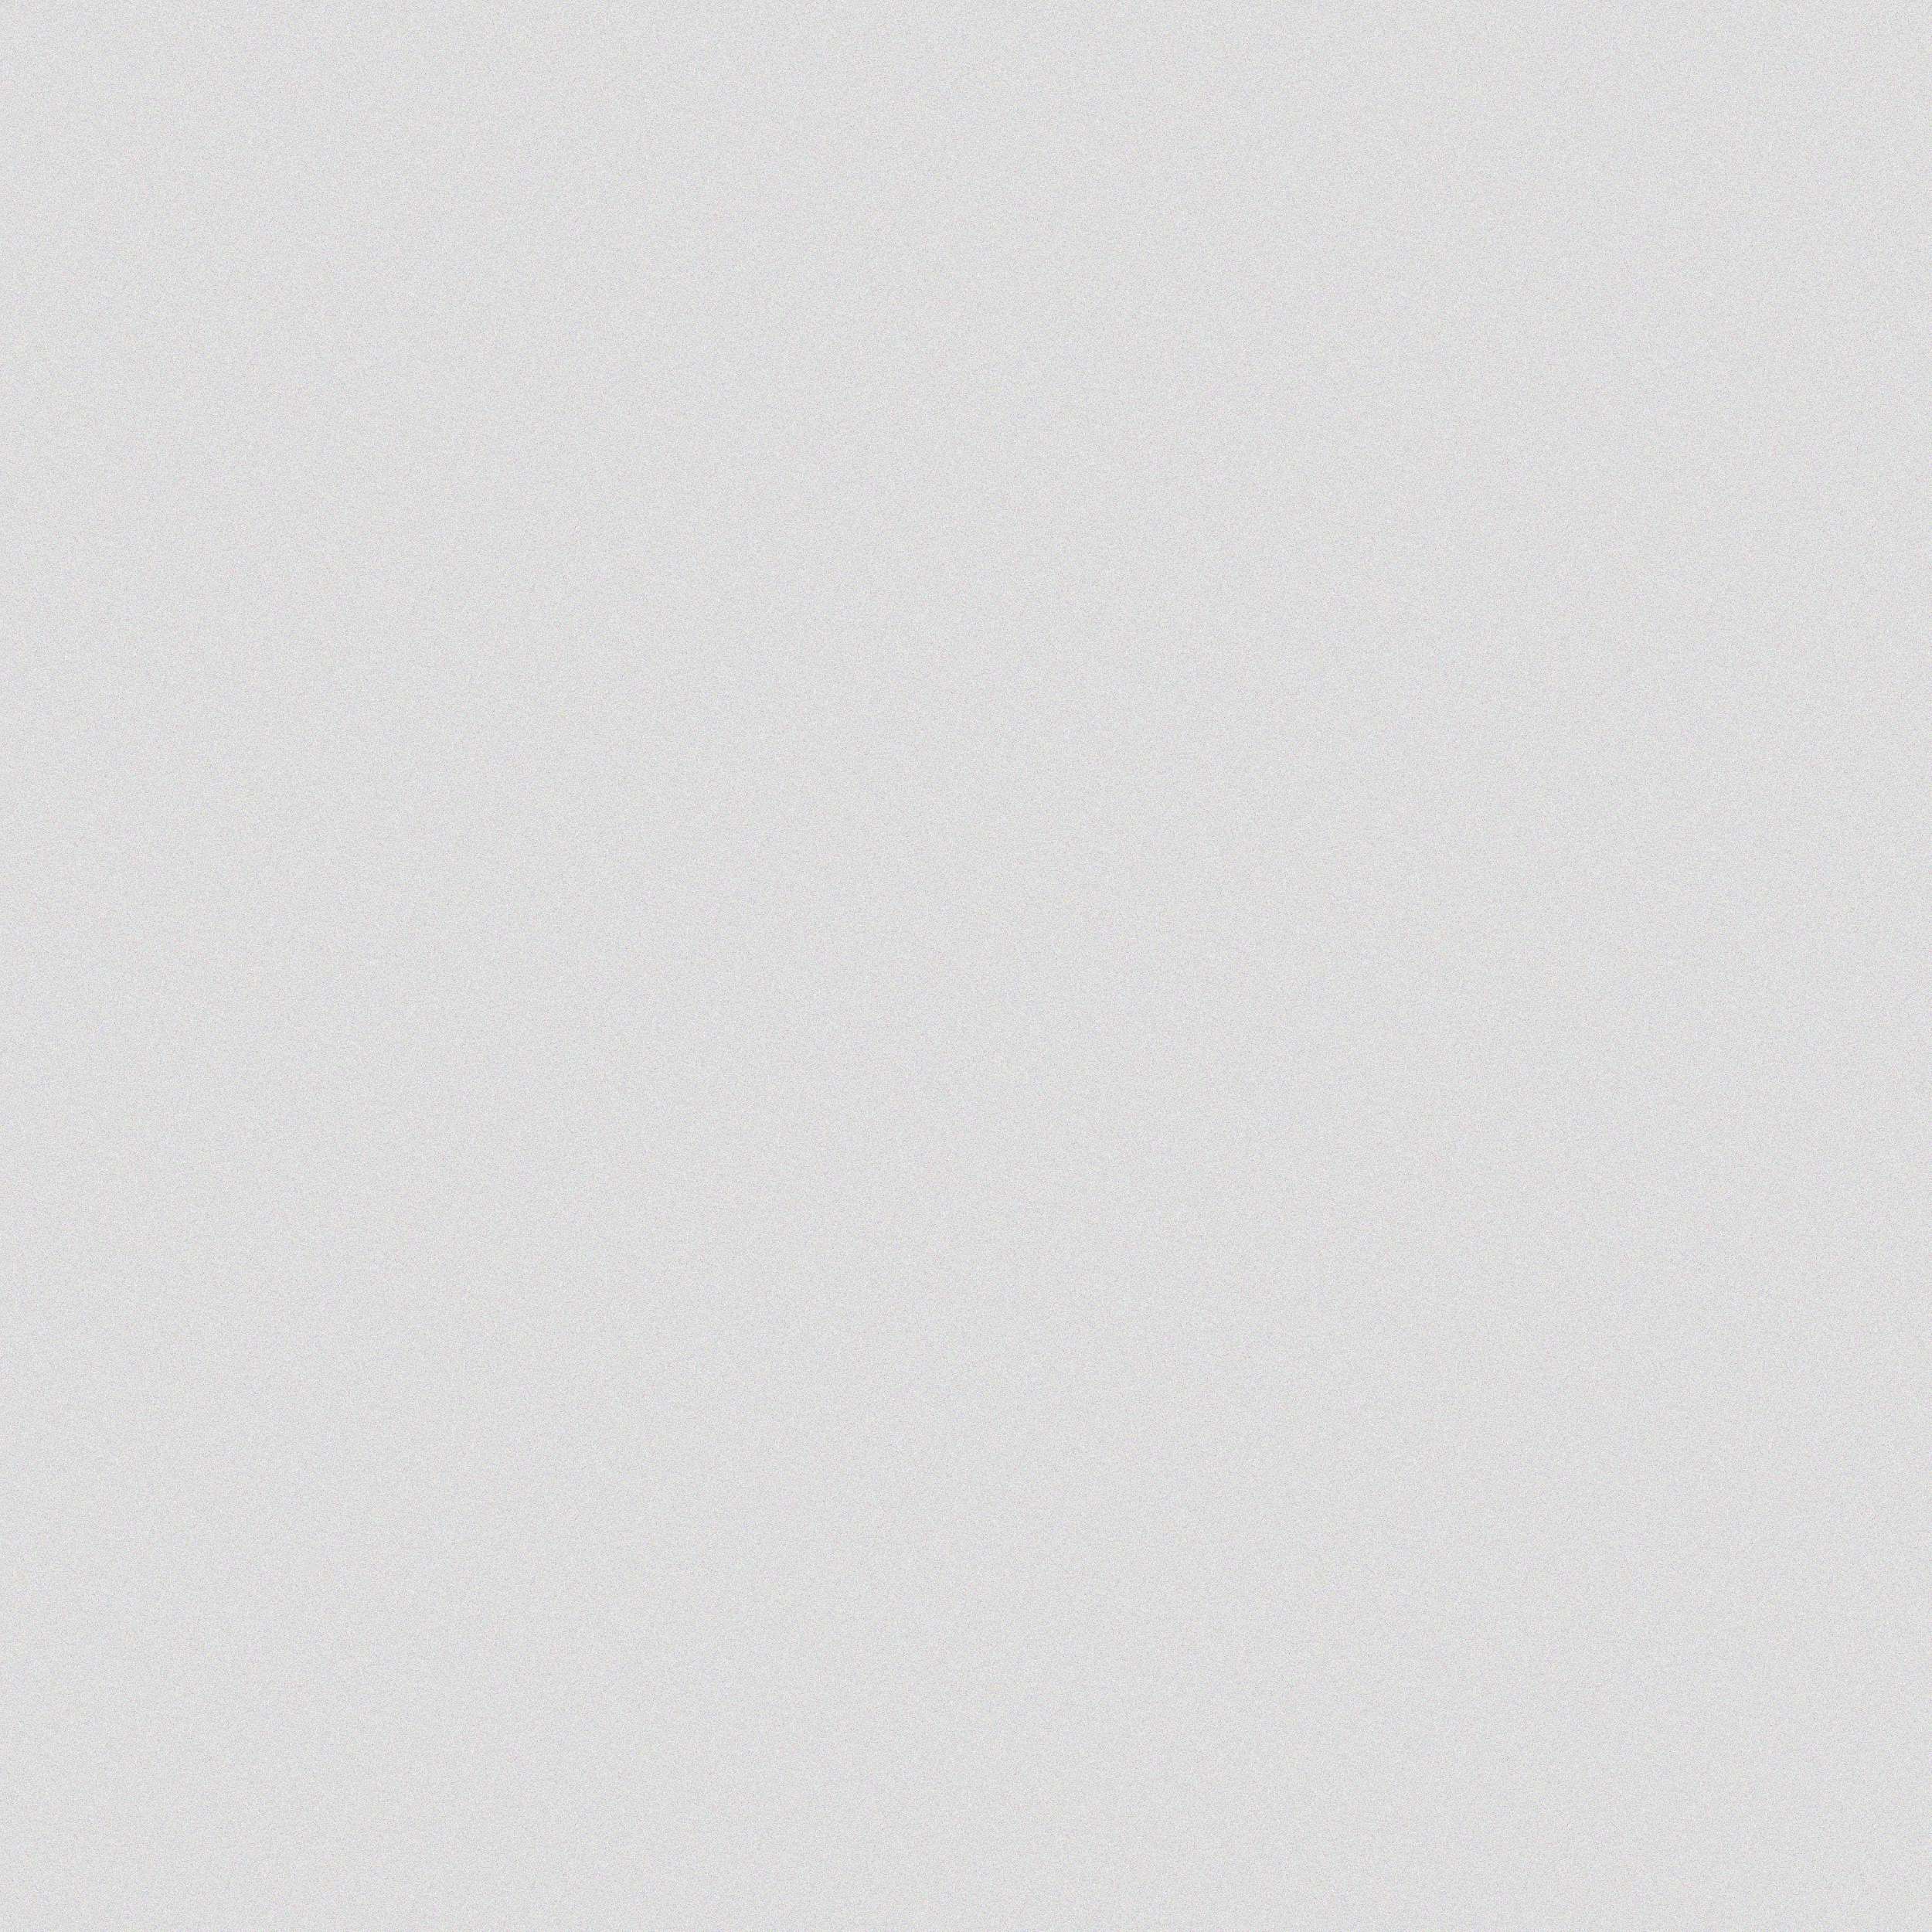
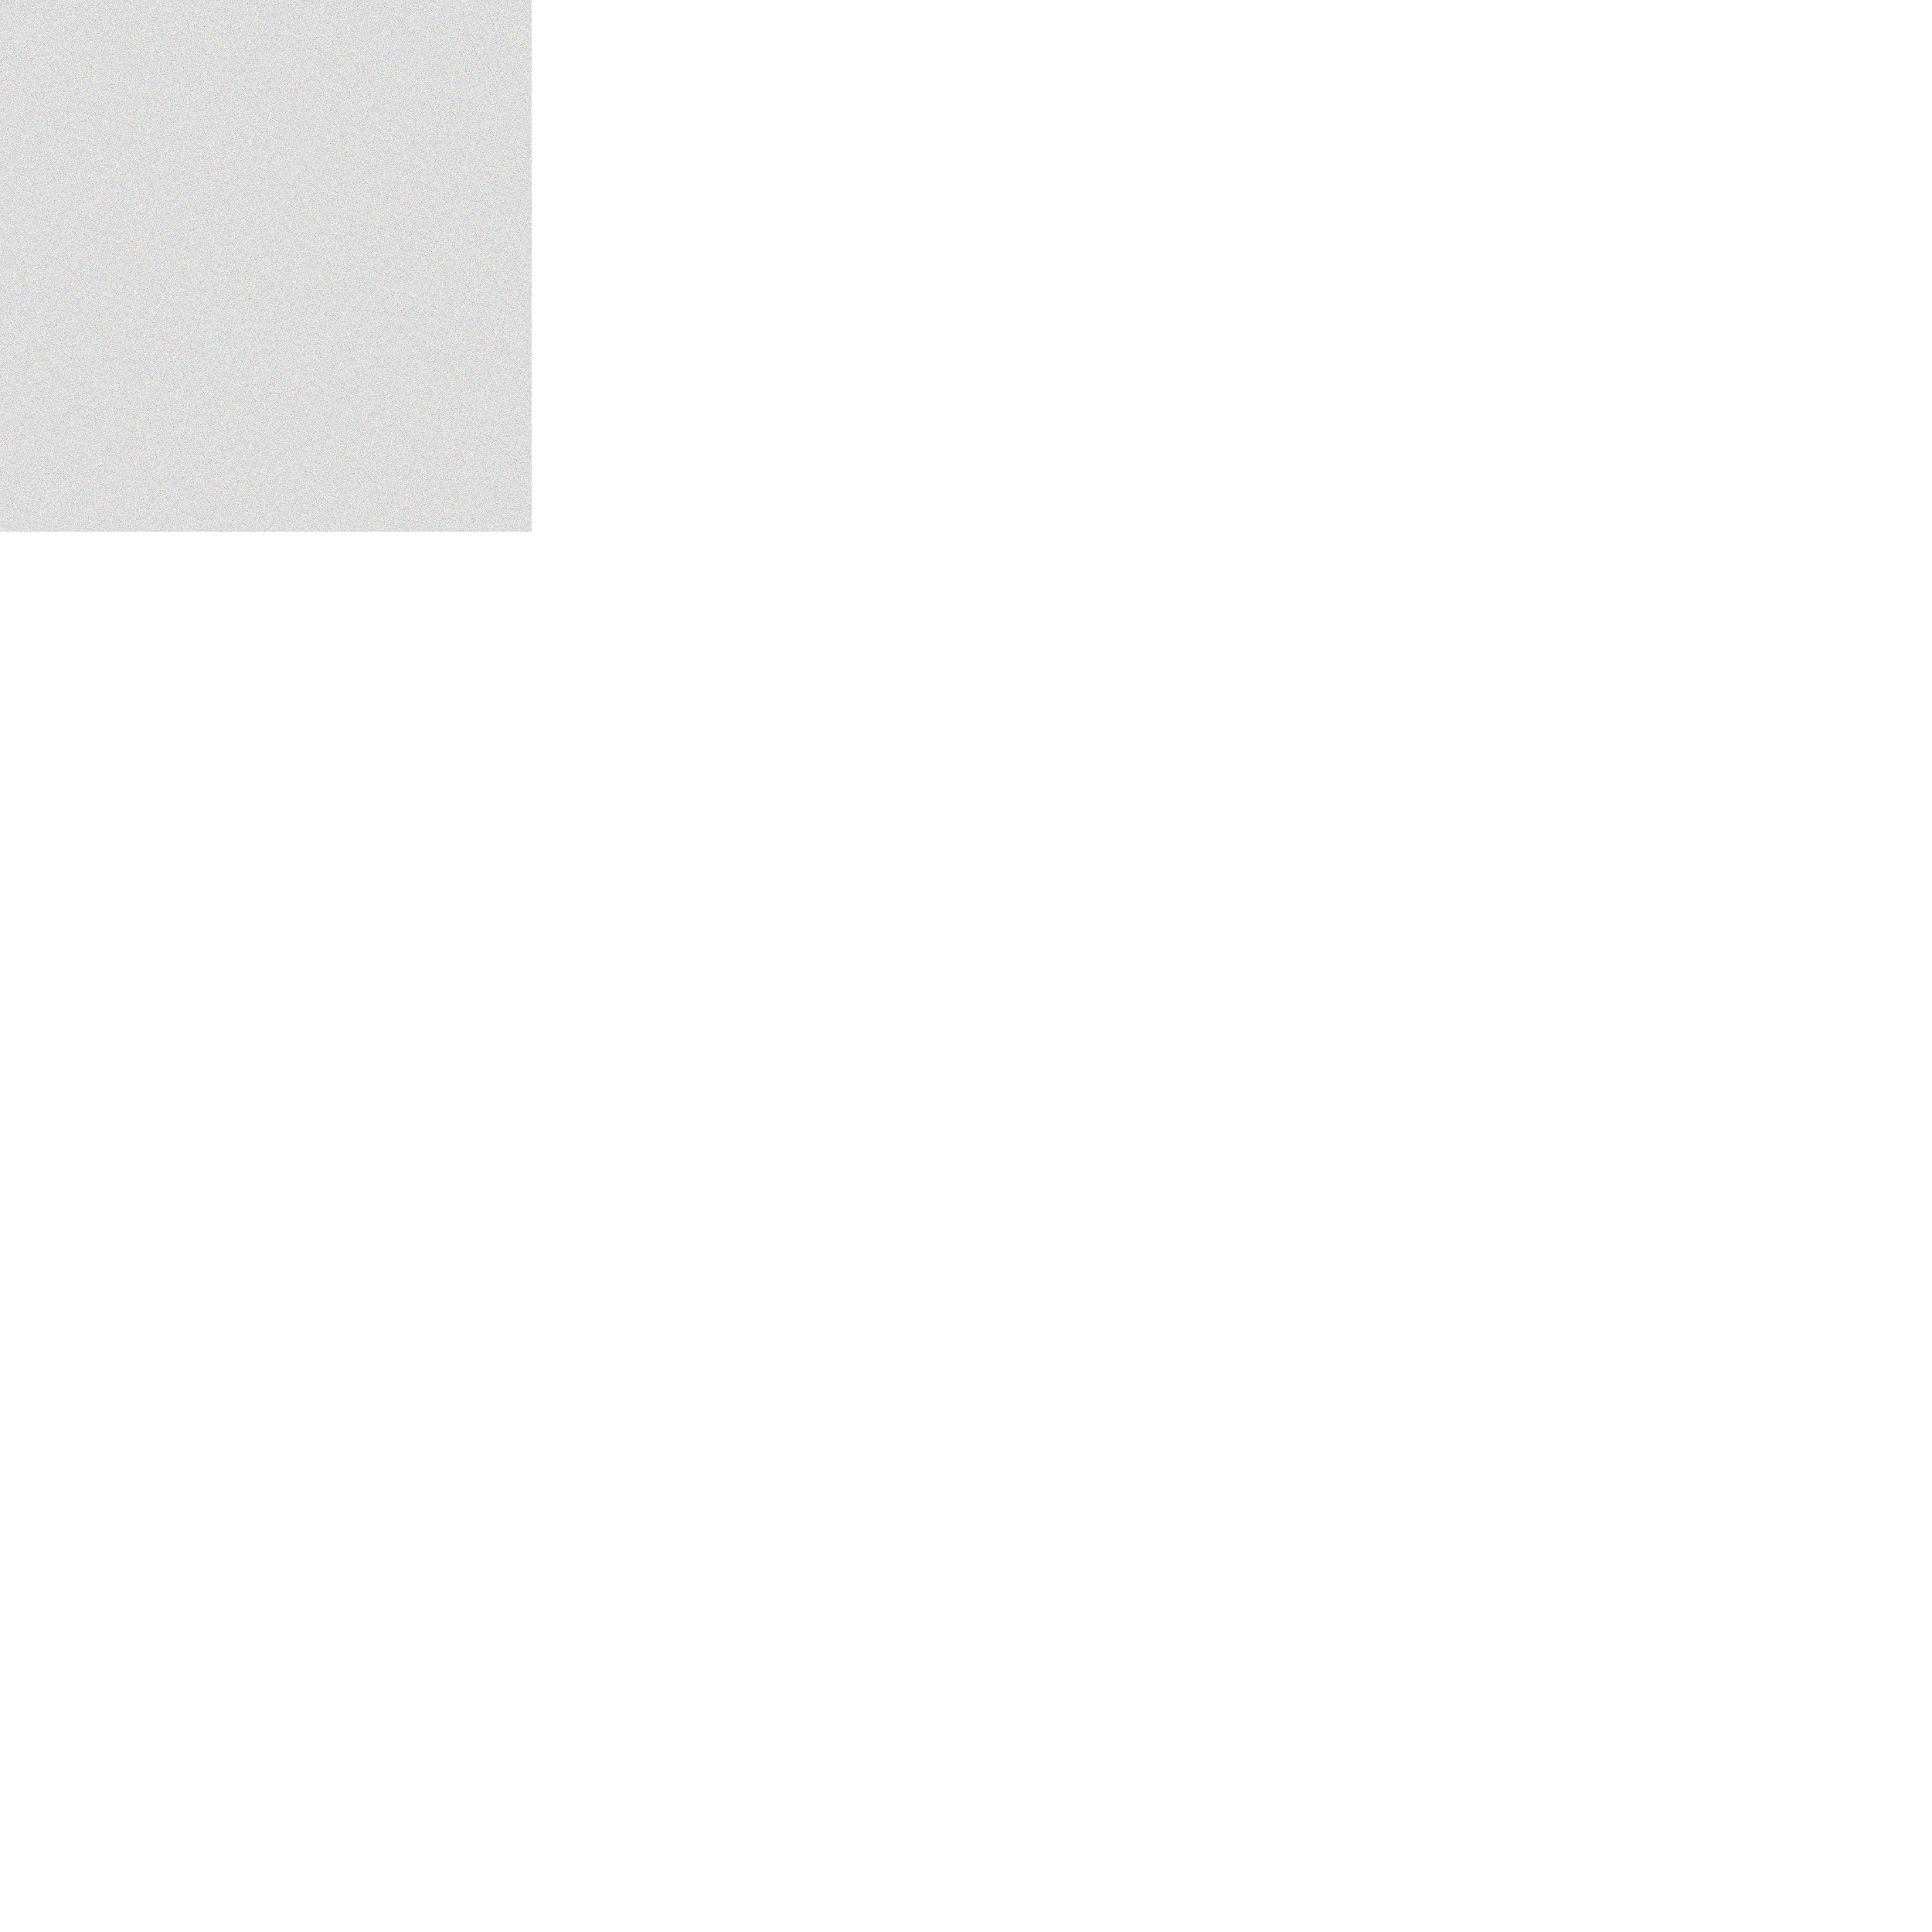
<svg xmlns="http://www.w3.org/2000/svg" viewBox="0 0 800 800">
  <filter id="noiseFilter">
    <feTurbulence type="fractalNoise" baseFrequency="8.1" numOctaves="5" stitchTiles="stitch" />
  </filter>
-   <rect width="800px" height="800px" filter="url(#noiseFilter)" />
+   <rect width="200px" height="200px" filter="url(#noiseFilter)" />
</svg>
